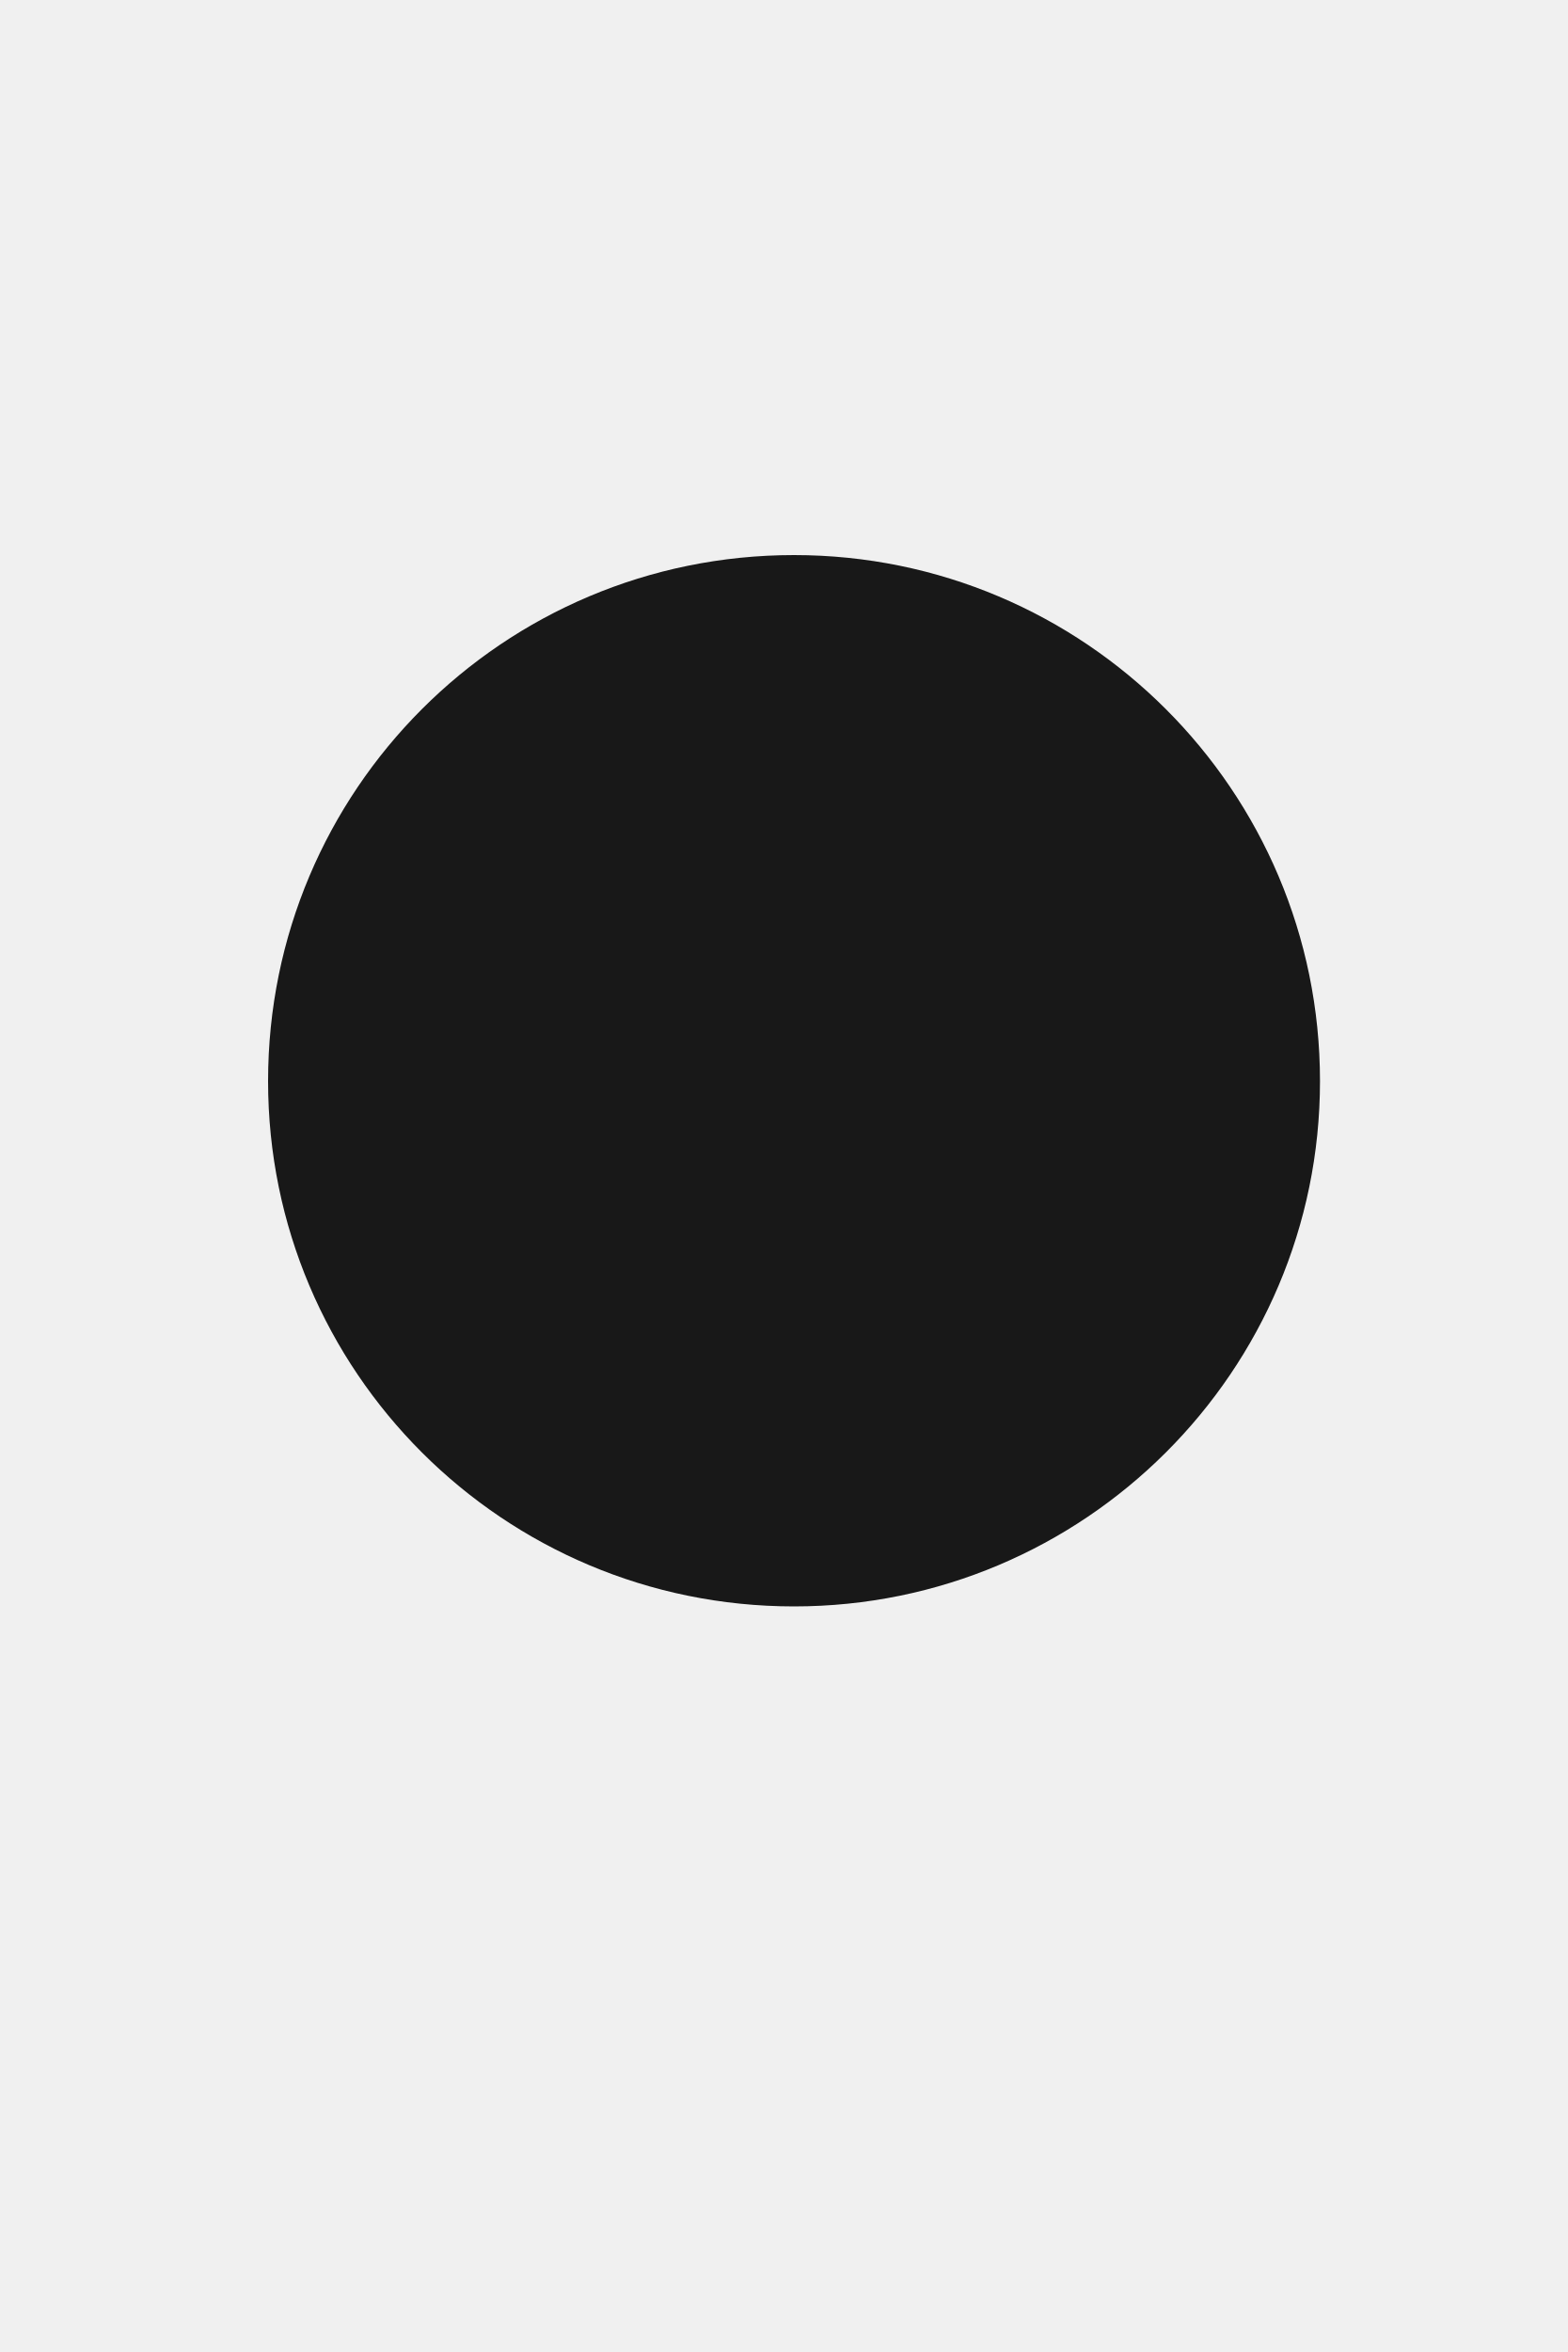
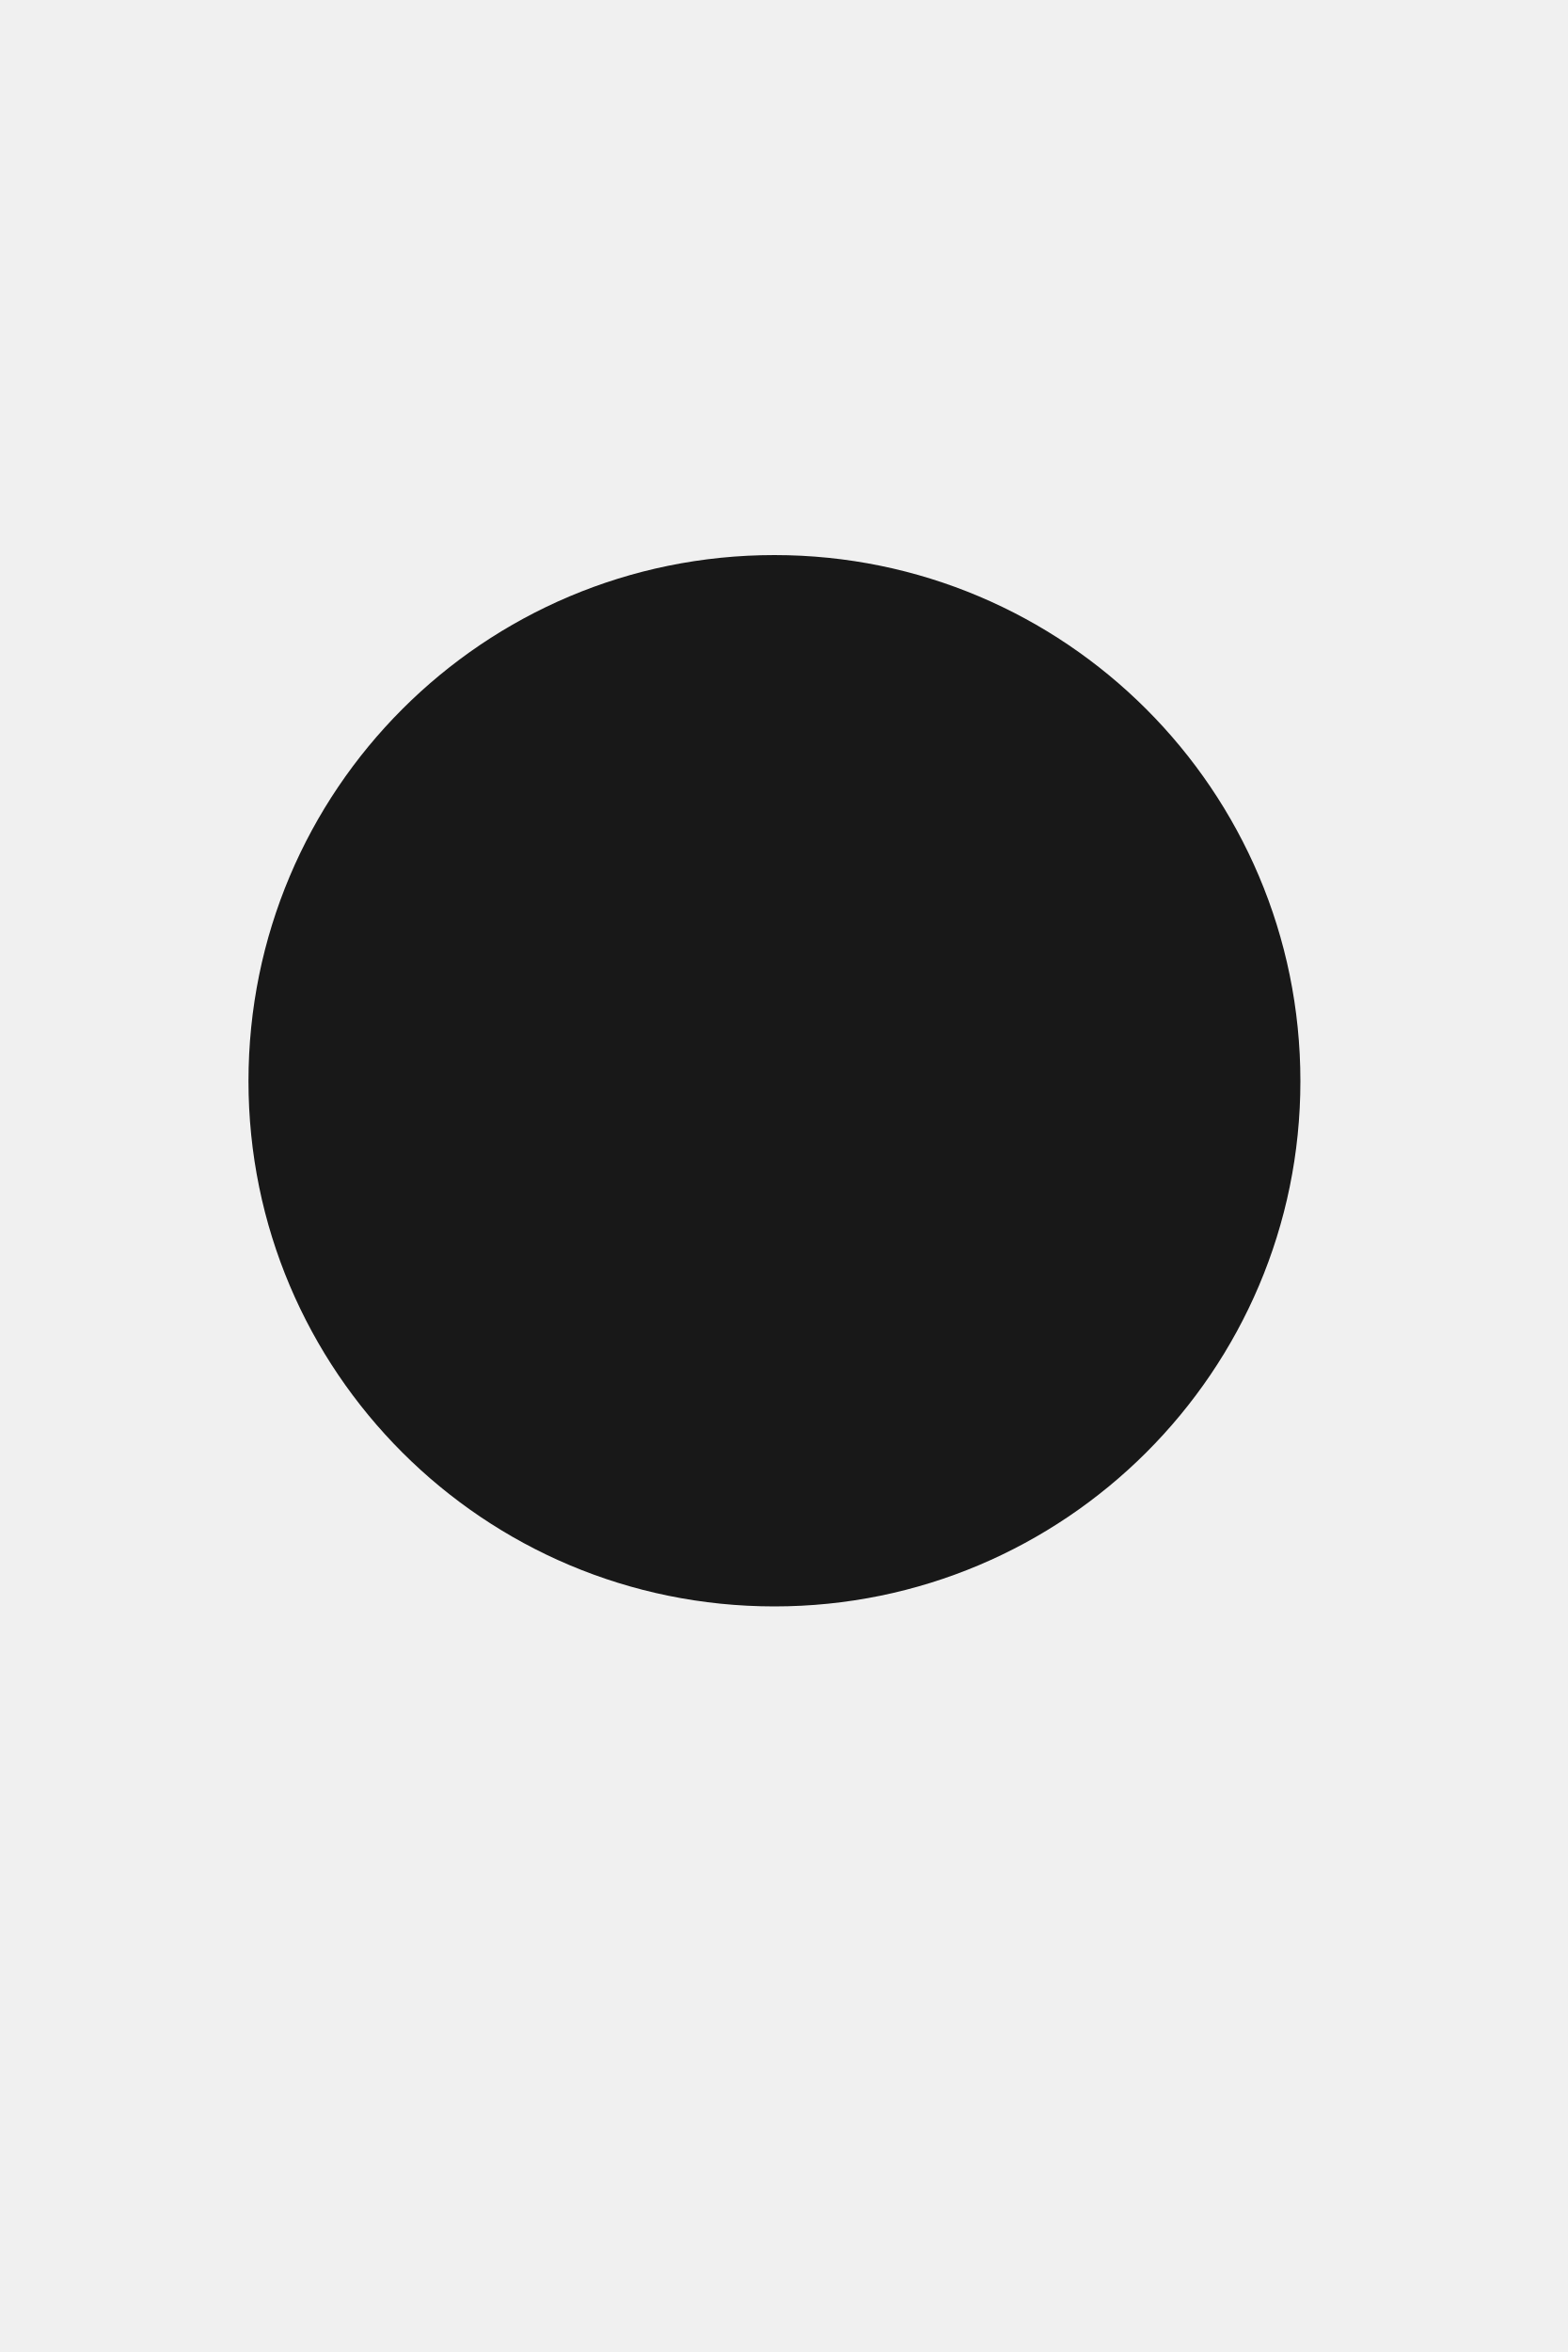
<svg xmlns="http://www.w3.org/2000/svg" version="1.1" width="2px" height="3px">
  <defs>
    <pattern id="BGPattern" patternUnits="userSpaceOnUse" alignment="0 0" imageRepeat="None" />
-     <mask fill="white" id="Clip391">
-       <path d="M 1.684 1.379  C 1.684 1.008  1.383 0.708  1.013 0.708  C 0.642 0.708  0.342 1.008  0.342 1.379  C 0.342 1.749  0.642 2.049  1.013 2.049  C 1.383 2.049  1.684 1.749  1.684 1.379  Z " fill-rule="evenodd" />
+     <mask fill="white" id="Clip858">
+       <path d="M 0.988 2.049  C 0.617 2.049  0.317 1.749  0.317 1.379  C 0.317 1.008  0.617 0.708  0.988 0.708  C 1.358 0.708  1.659 1.008  1.659 1.379  C 1.659 1.749  1.358 2.049  0.988 2.049  Z " fill-rule="evenodd" />
    </mask>
  </defs>
-   <g transform="matrix(1 0 0 1 -205 -783 )">
-     <path d="M 1.684 1.379  C 1.684 1.008  1.383 0.708  1.013 0.708  C 0.642 0.708  0.342 1.008  0.342 1.379  C 0.342 1.749  0.642 2.049  1.013 2.049  C 1.383 2.049  1.684 1.749  1.684 1.379  Z " fill-rule="nonzero" fill="rgba(0, 0, 0, 0.898)" stroke="none" transform="matrix(1 0 0 1 205 783 )" class="fill" />
-     <path d="M 1.684 1.379  C 1.684 1.008  1.383 0.708  1.013 0.708  C 0.642 0.708  0.342 1.008  0.342 1.379  C 0.342 1.749  0.642 2.049  1.013 2.049  C 1.383 2.049  1.684 1.749  1.684 1.379  Z " stroke-width="0" stroke-dasharray="0" stroke="rgba(255, 255, 255, 0)" fill="none" transform="matrix(1 0 0 1 205 783 )" class="stroke" mask="url(#Clip391)" />
+   <g transform="matrix(1 0 0 1 -201 -783 )">
+     <path d="M 0.988 2.049  C 0.617 2.049  0.317 1.749  0.317 1.379  C 0.317 1.008  0.617 0.708  0.988 0.708  C 1.358 0.708  1.659 1.008  1.659 1.379  C 1.659 1.749  1.358 2.049  0.988 2.049  Z " fill-rule="nonzero" fill="rgba(0, 0, 0, 0.898)" stroke="none" transform="matrix(1 0 0 1 201 783 )" class="fill" />
+     <path d="M 0.988 2.049  C 0.617 2.049  0.317 1.749  0.317 1.379  C 0.317 1.008  0.617 0.708  0.988 0.708  C 1.358 0.708  1.659 1.008  1.659 1.379  C 1.659 1.749  1.358 2.049  0.988 2.049  Z " stroke-width="0" stroke-dasharray="0" stroke="rgba(255, 255, 255, 0)" fill="none" transform="matrix(1 0 0 1 201 783 )" class="stroke" mask="url(#Clip858)" />
  </g>
</svg>
